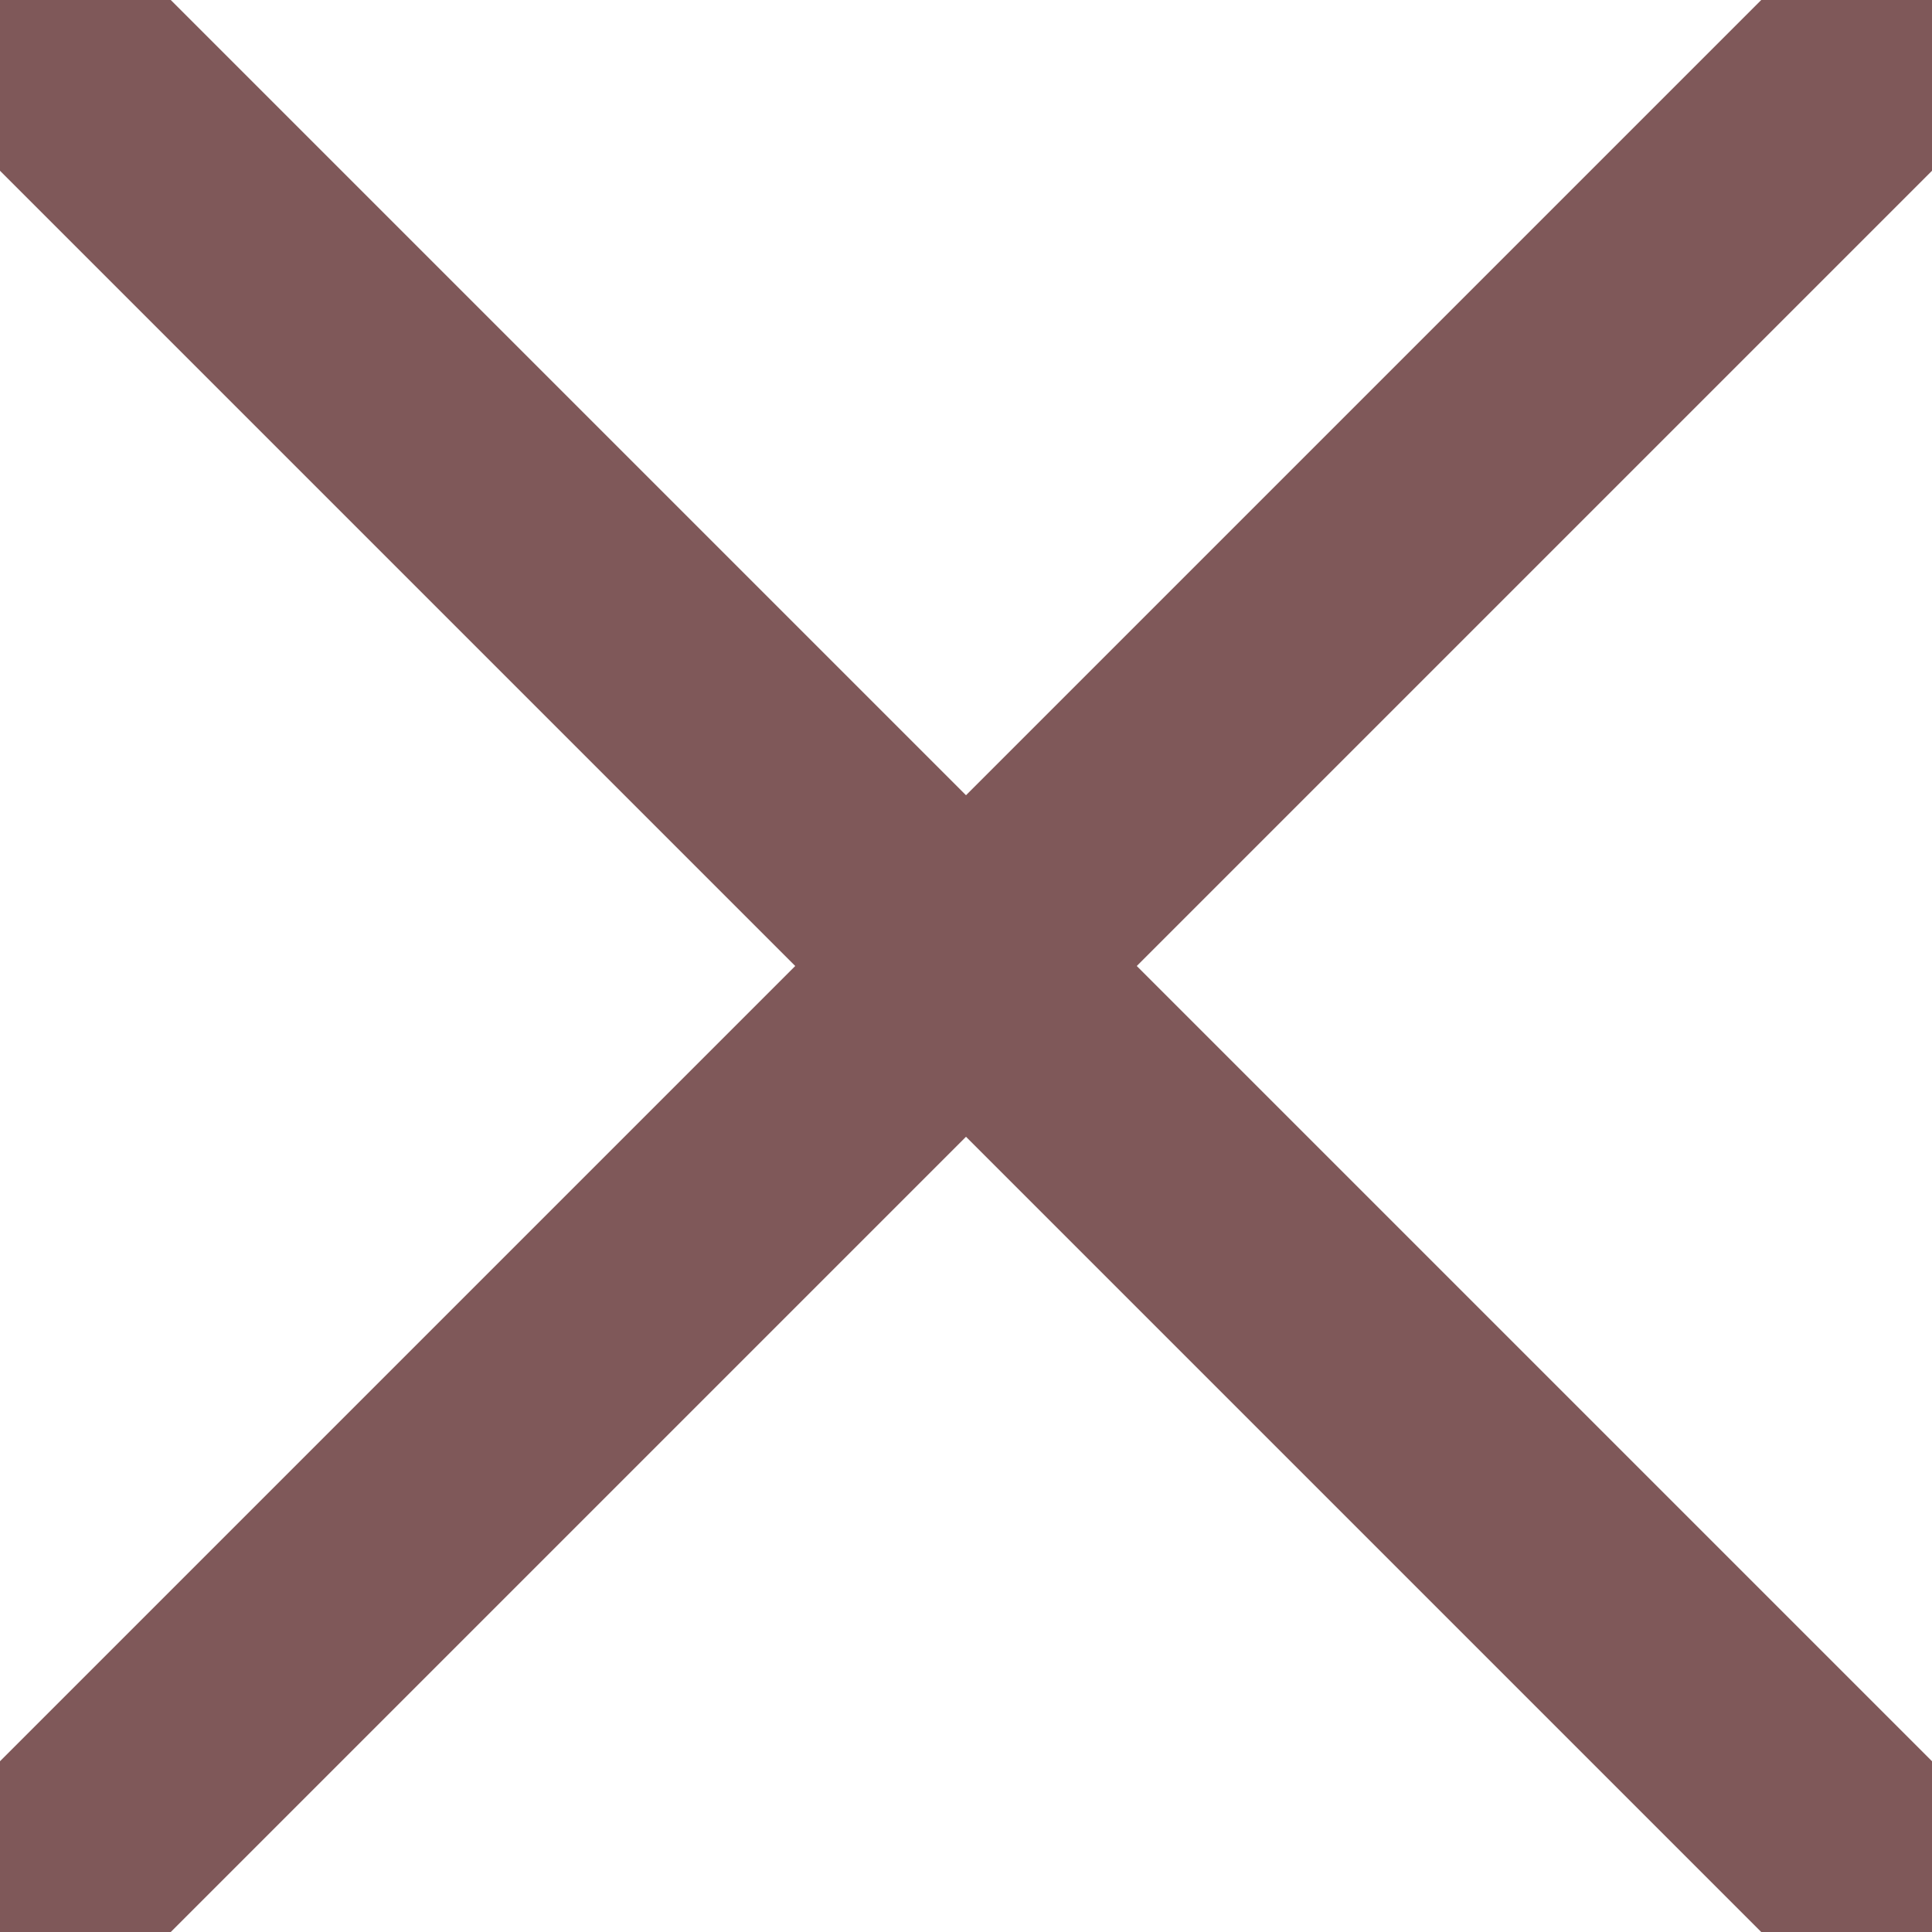
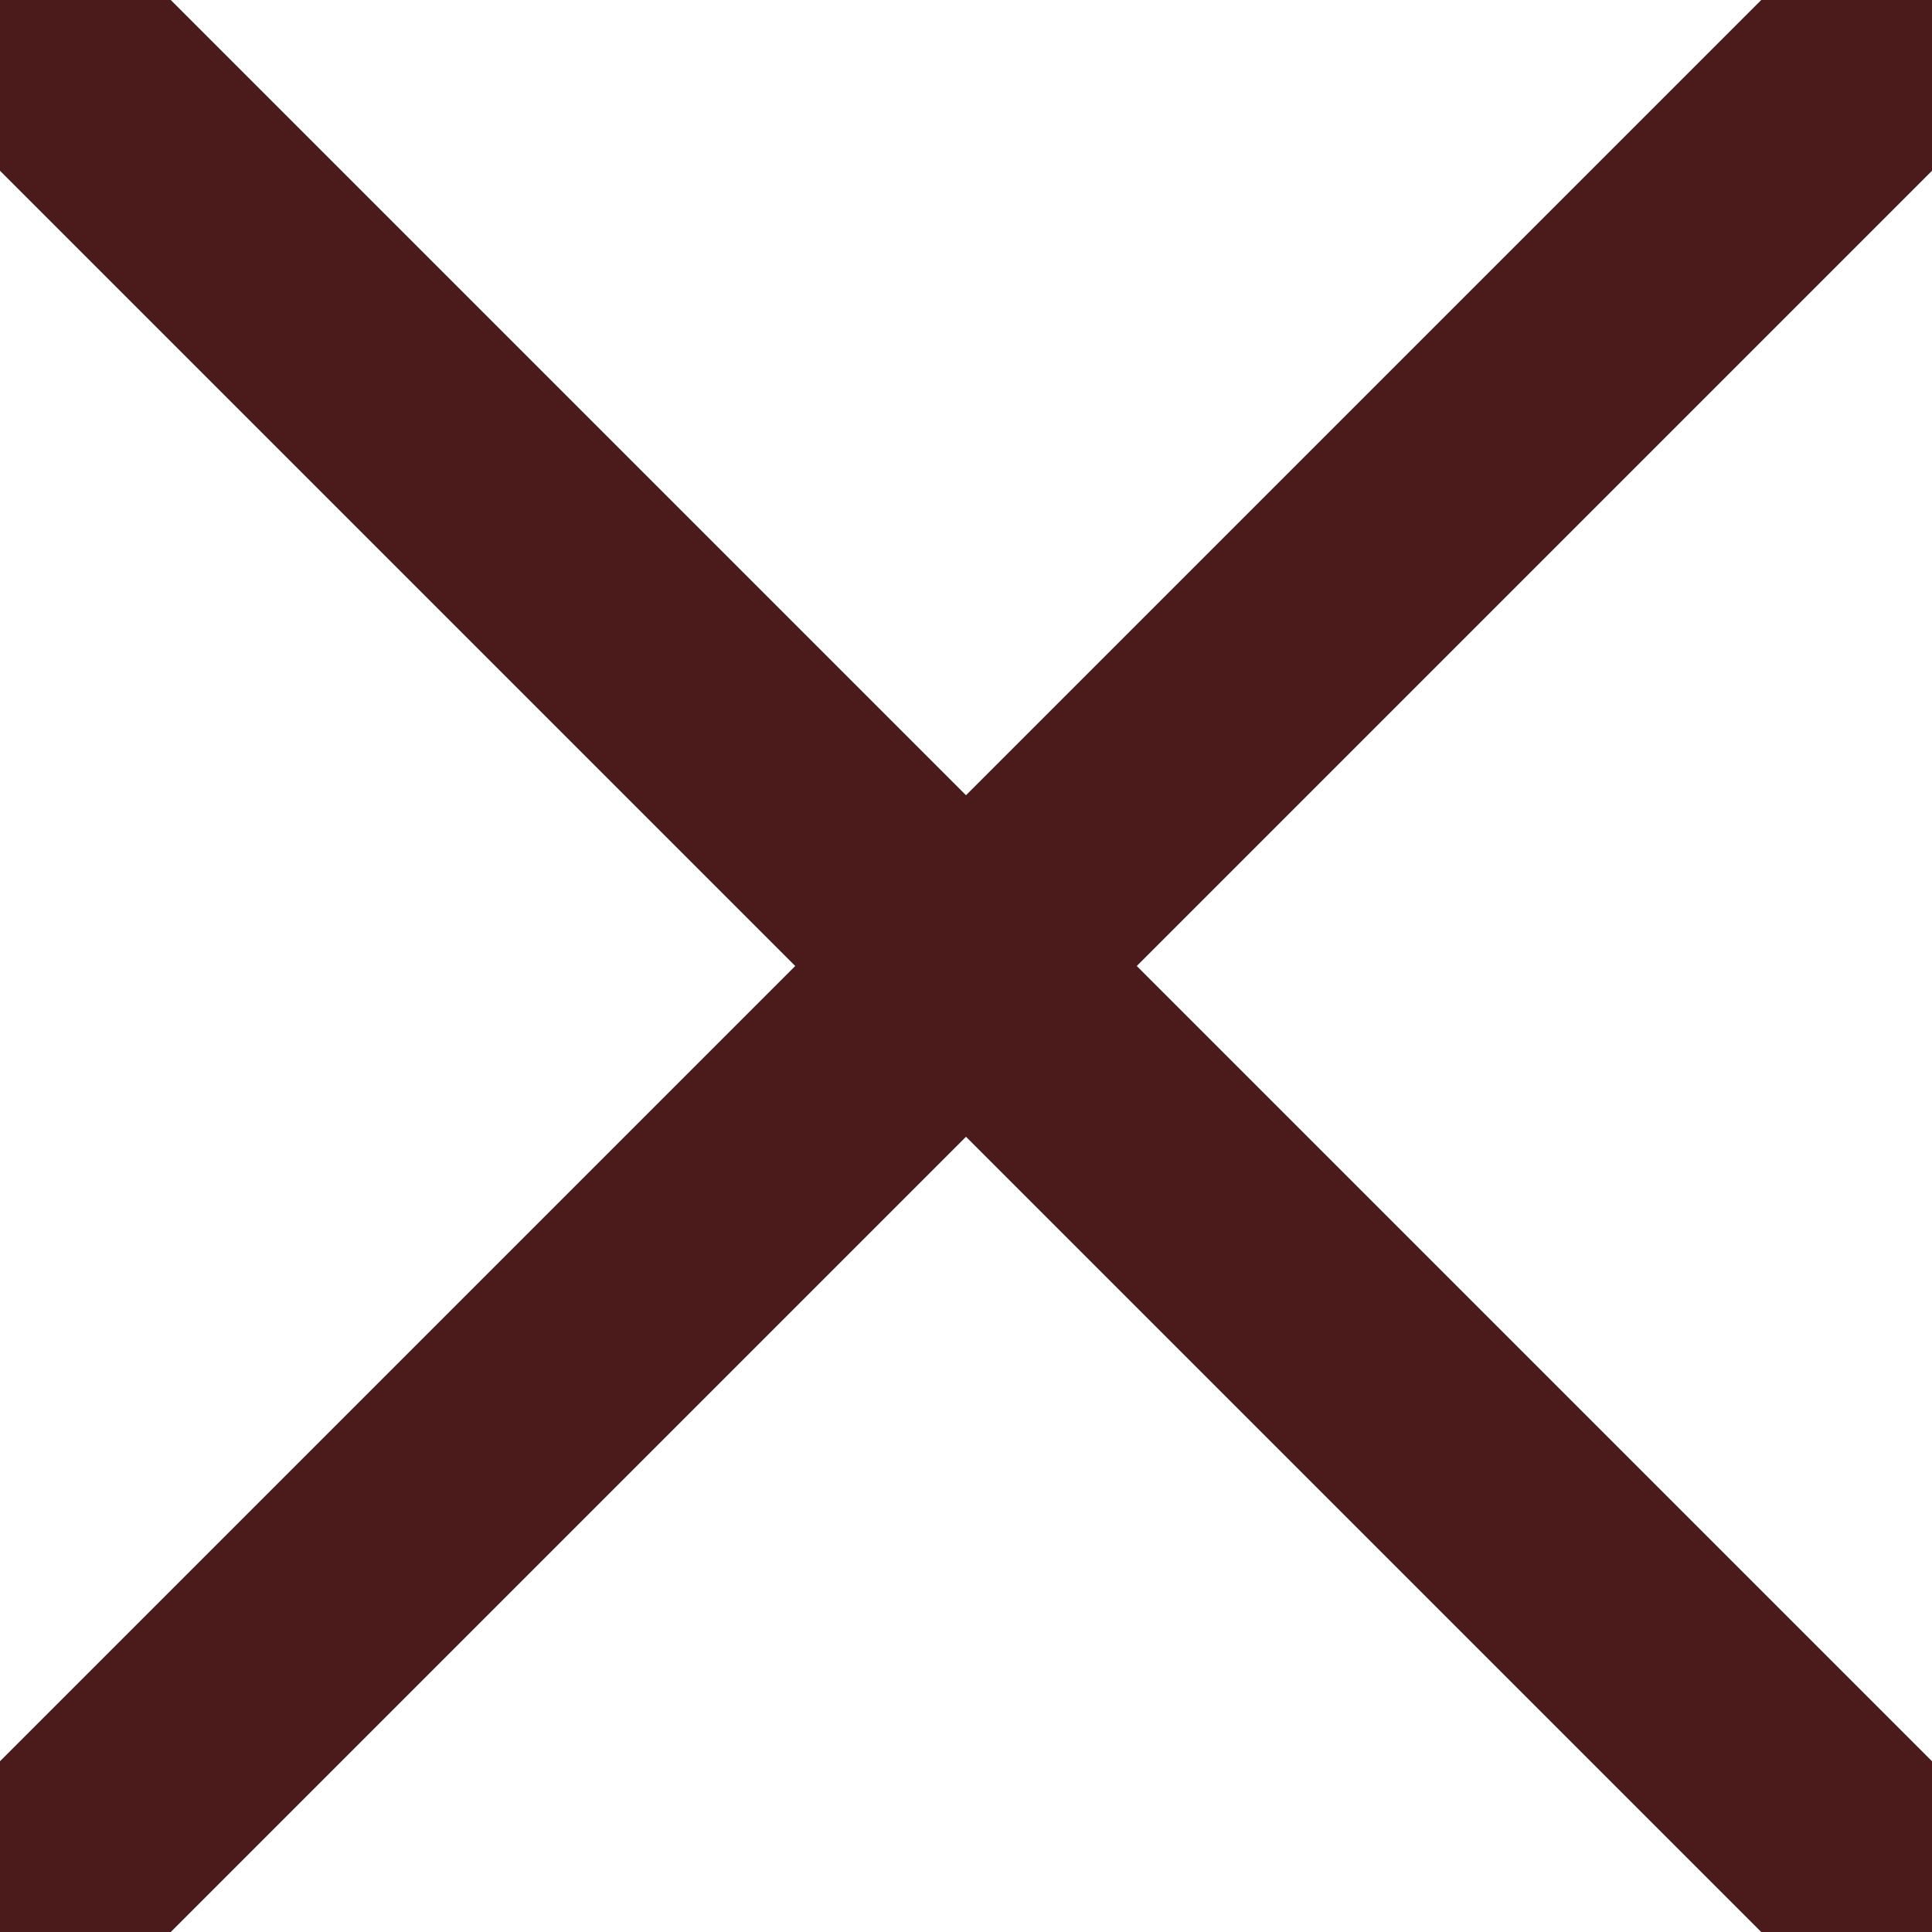
<svg xmlns="http://www.w3.org/2000/svg" width="16px" height="16px" viewBox="0 0 16 16" zoomAndPan="disable" preserveAspectRatio="none">
-   <style type="text/css"> line { stroke: #7F5859; stroke-width: 2; } </style>
+   <style type="text/css"> line { stroke: #4B1A1B; stroke-width: 2; } </style>
  <line x1="0" y1="0" x2="16" y2="16" />
  <line x1="16" y1="0" x2="0" y2="16" />
</svg>
